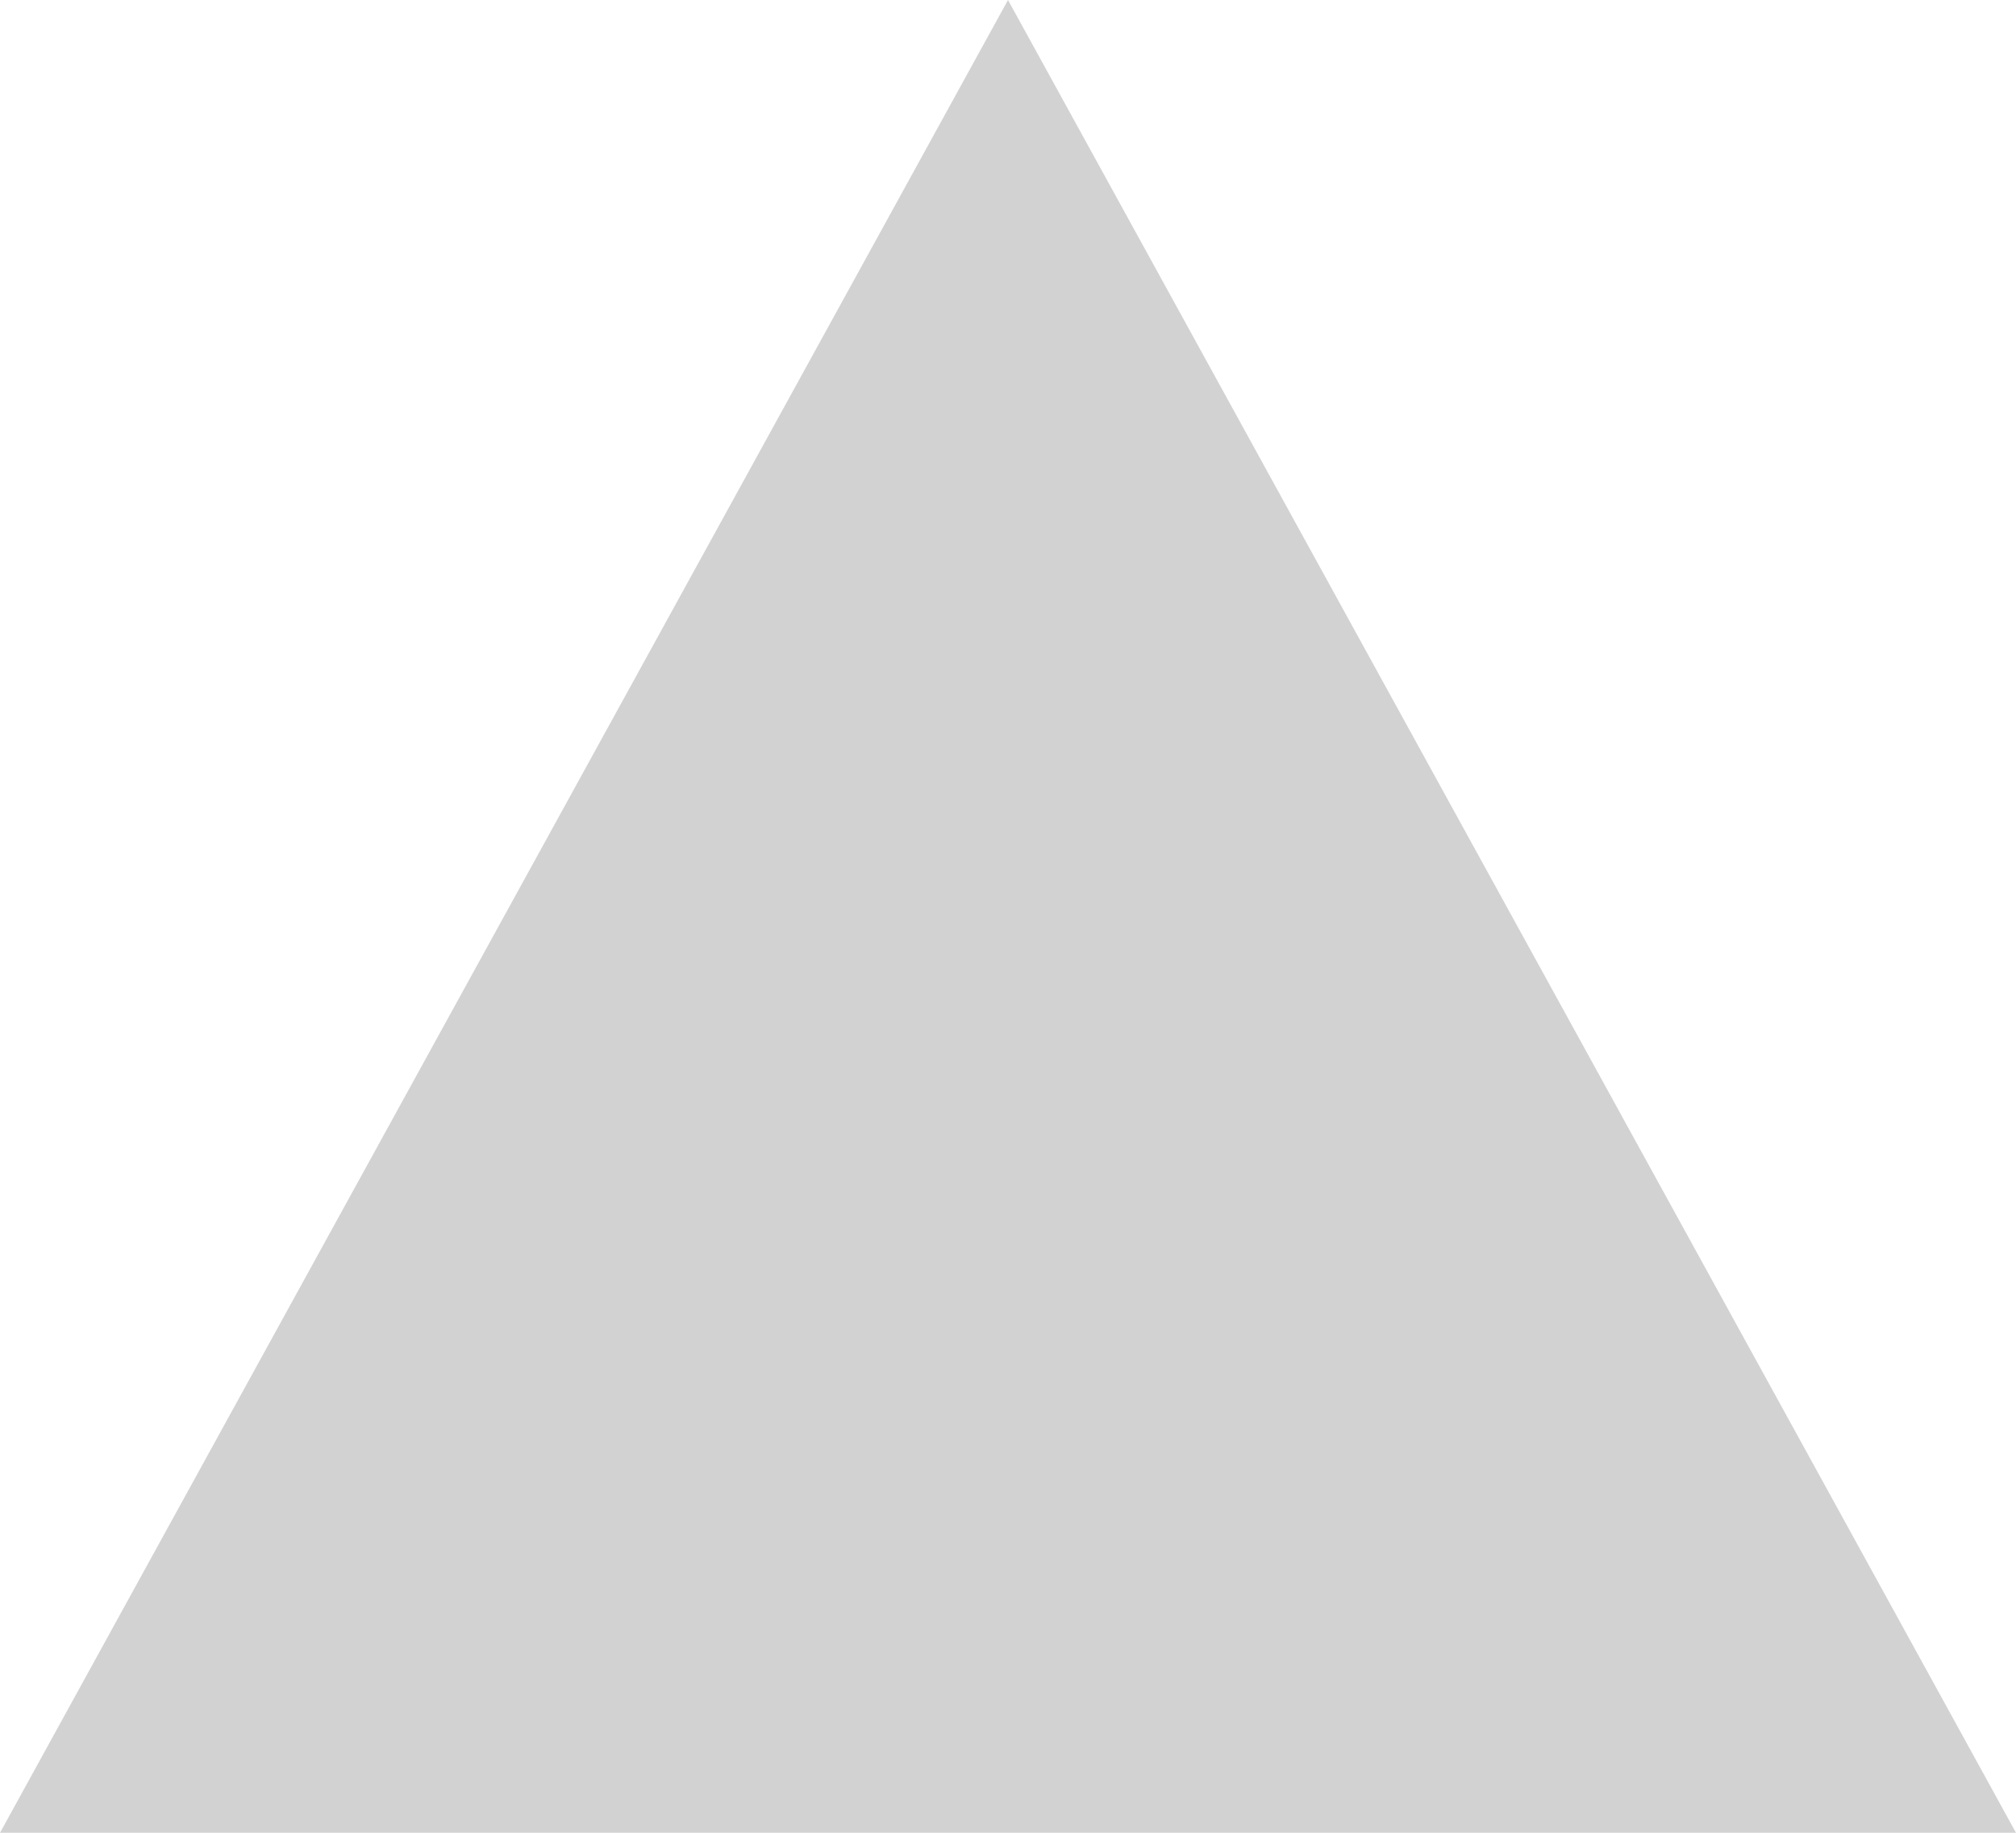
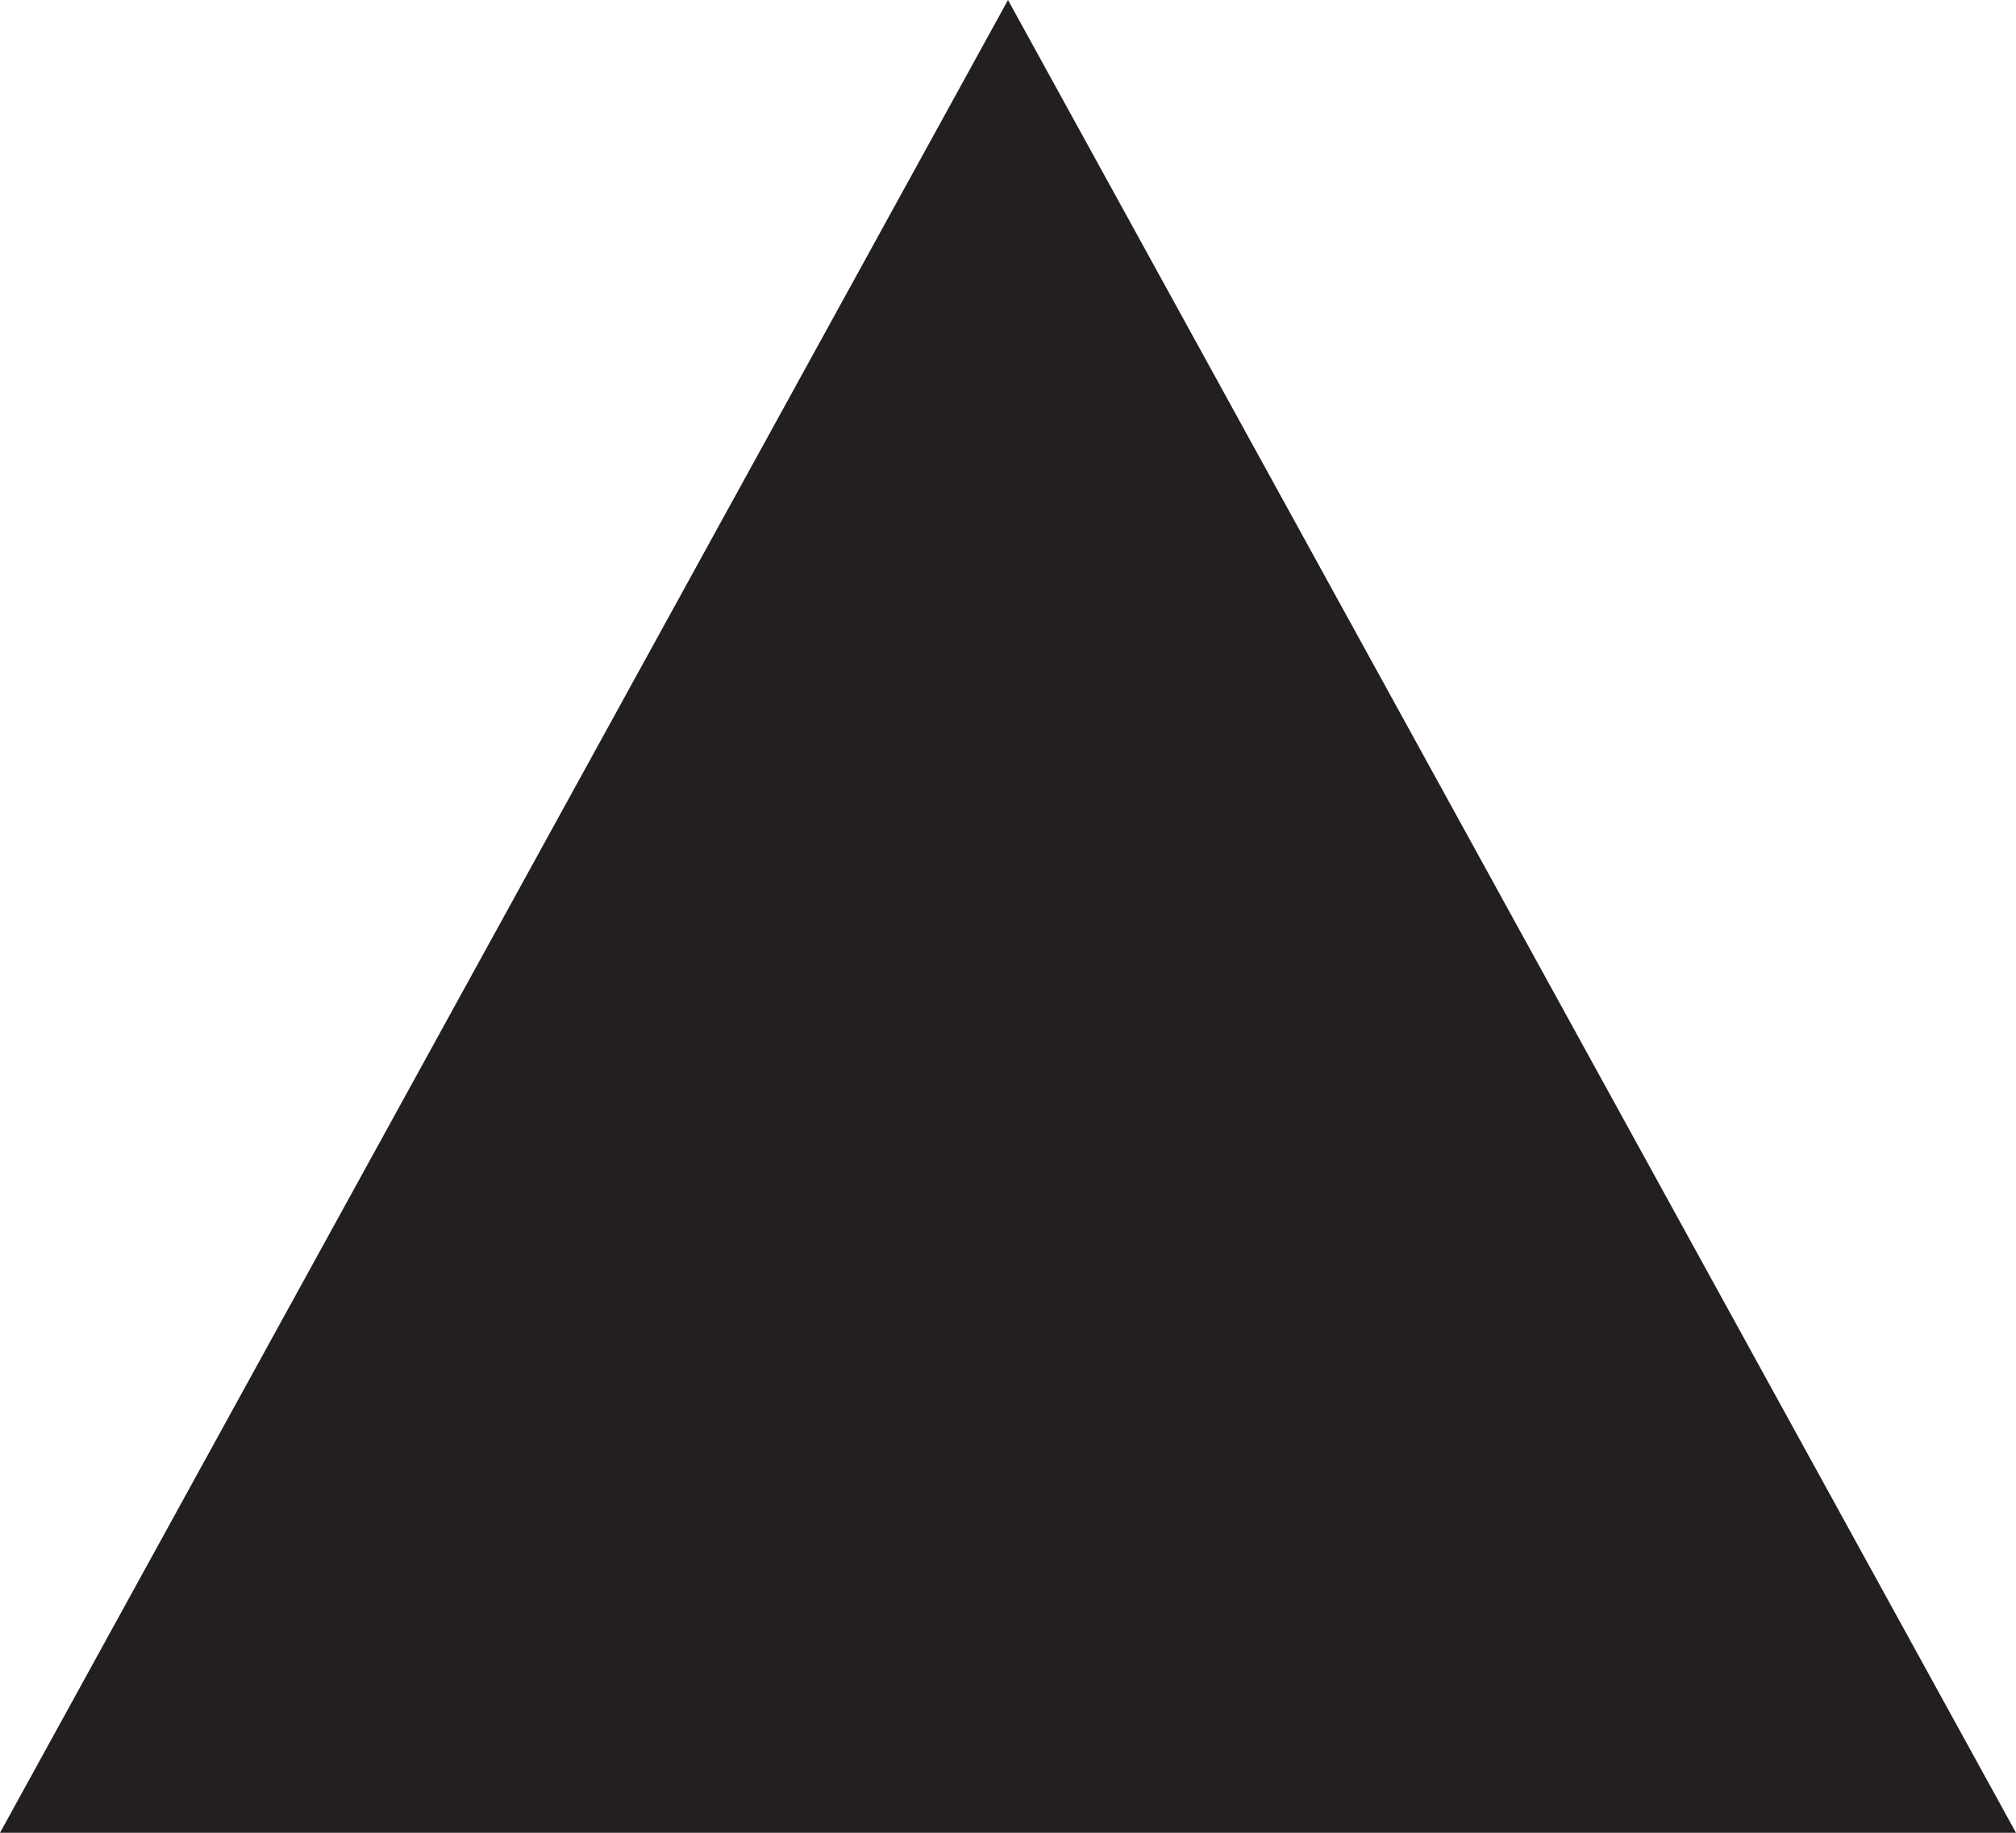
<svg xmlns="http://www.w3.org/2000/svg" width="11px" height="10px" viewBox="0 0 11 10" version="1.1">
  <defs />
-   <g id="Pages" stroke="none" stroke-width="1" fill="none" fill-rule="evenodd" opacity="0.2">
-     <g id="Catalog" transform="translate(-1259, -435)" fill="#231F20">
-       <g id="sort" transform="translate(-47, 405)">
-         <g id="icon-up-dir" transform="translate(1306, 30)">
+   <g id="Styleguide" stroke="none" stroke-width="1" fill="none" fill-rule="evenodd">
+     <g transform="translate(-1260, -3672)" fill="#231F20" id="сортировка">
+       <g transform="translate(-47, 3448)">
+         <g id="icon-up-dir" transform="translate(1307, 224)">
          <g id="Shape">
            <polygon fill-rule="nonzero" points="5.5 0 0 10 11 10" />
          </g>
        </g>
      </g>
    </g>
  </g>
</svg>
